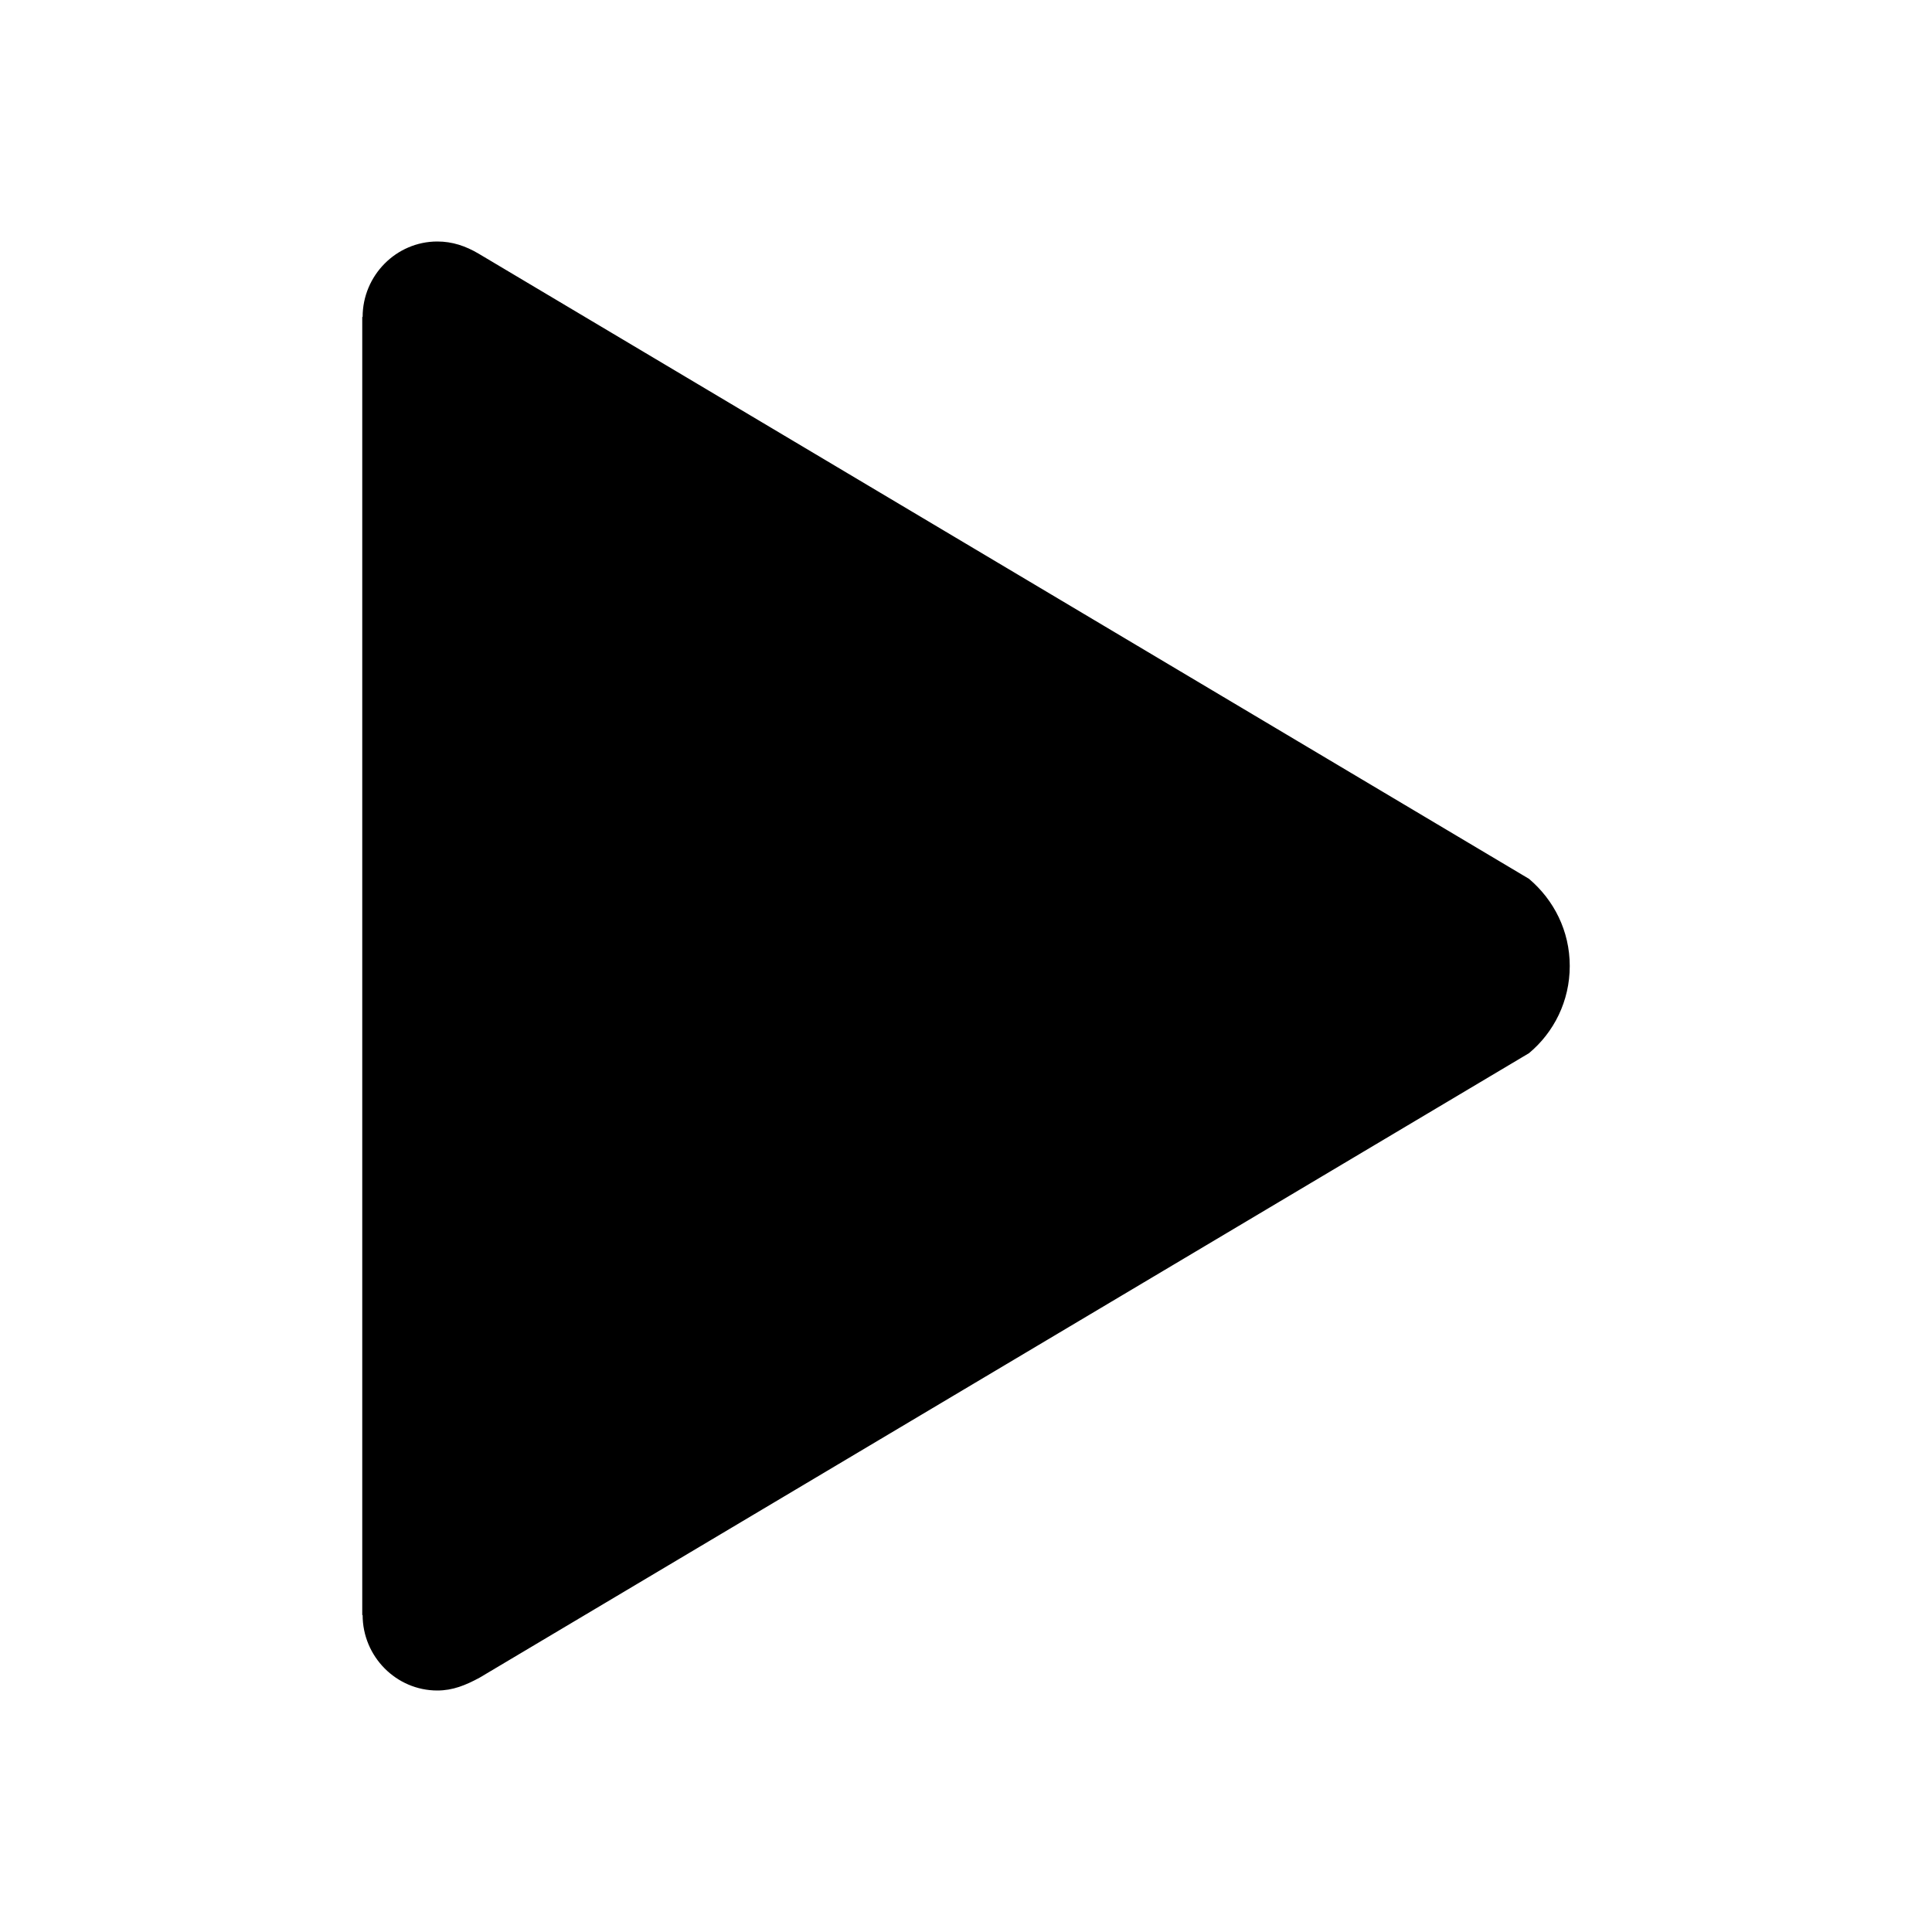
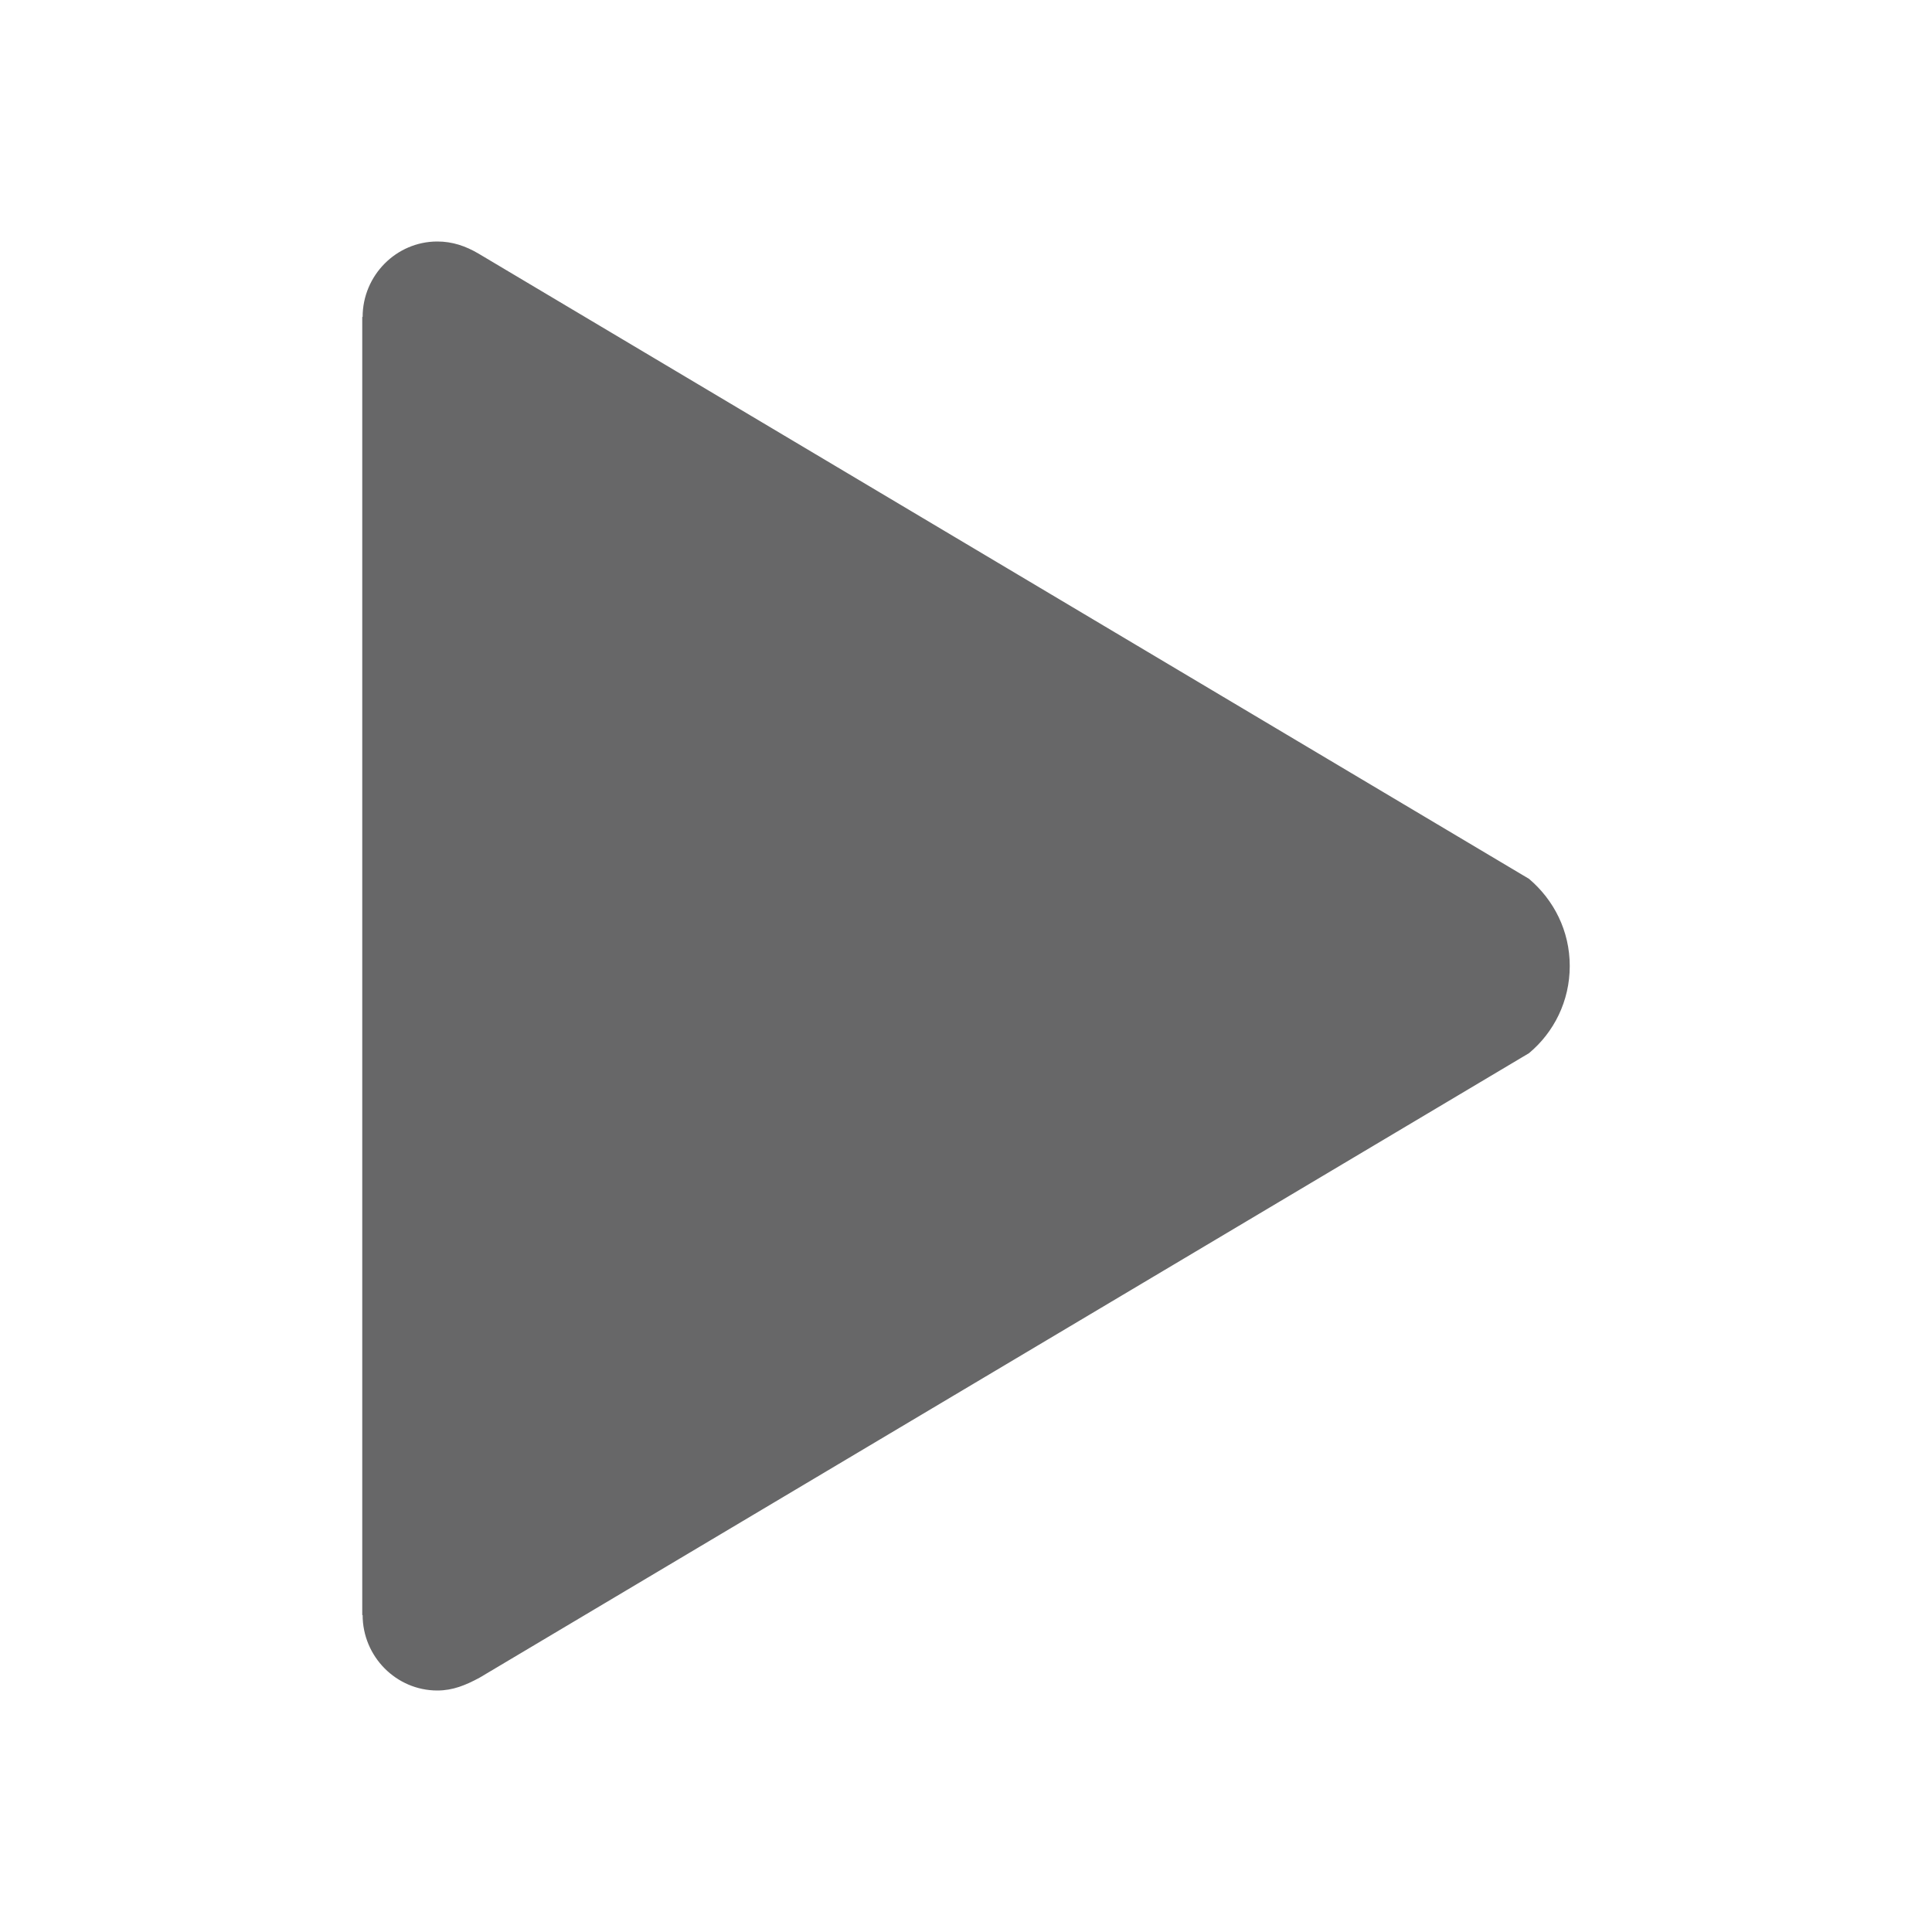
- <svg xmlns="http://www.w3.org/2000/svg" version="1.1" id="Layer_1" x="0px" y="0px" width="512px" height="512px" viewBox="0 0 512 512" style="enable-background:new 0 0 512 512;" xml:space="preserve">
+ <svg xmlns="http://www.w3.org/2000/svg" version="1.1" id="Layer_1" x="0px" y="0px" width="512px" height="512px" viewBox="0 0 512 512" style="enable-background:new 0 0 512 512;" xml:space="preserve" fill="#676768">
  <path d="M405.2,232.9L126.8,67.2c-3.4-2-6.9-3.2-10.9-3.2c-10.9,0-19.8,9-19.8,20H96v344h0.1c0,11,8.9,20,19.8,20  c4.1,0,7.5-1.4,11.2-3.4l278.1-165.5c6.6-5.5,10.8-13.8,10.8-23.1C416,246.7,411.8,238.5,405.2,232.9z" />
</svg>
